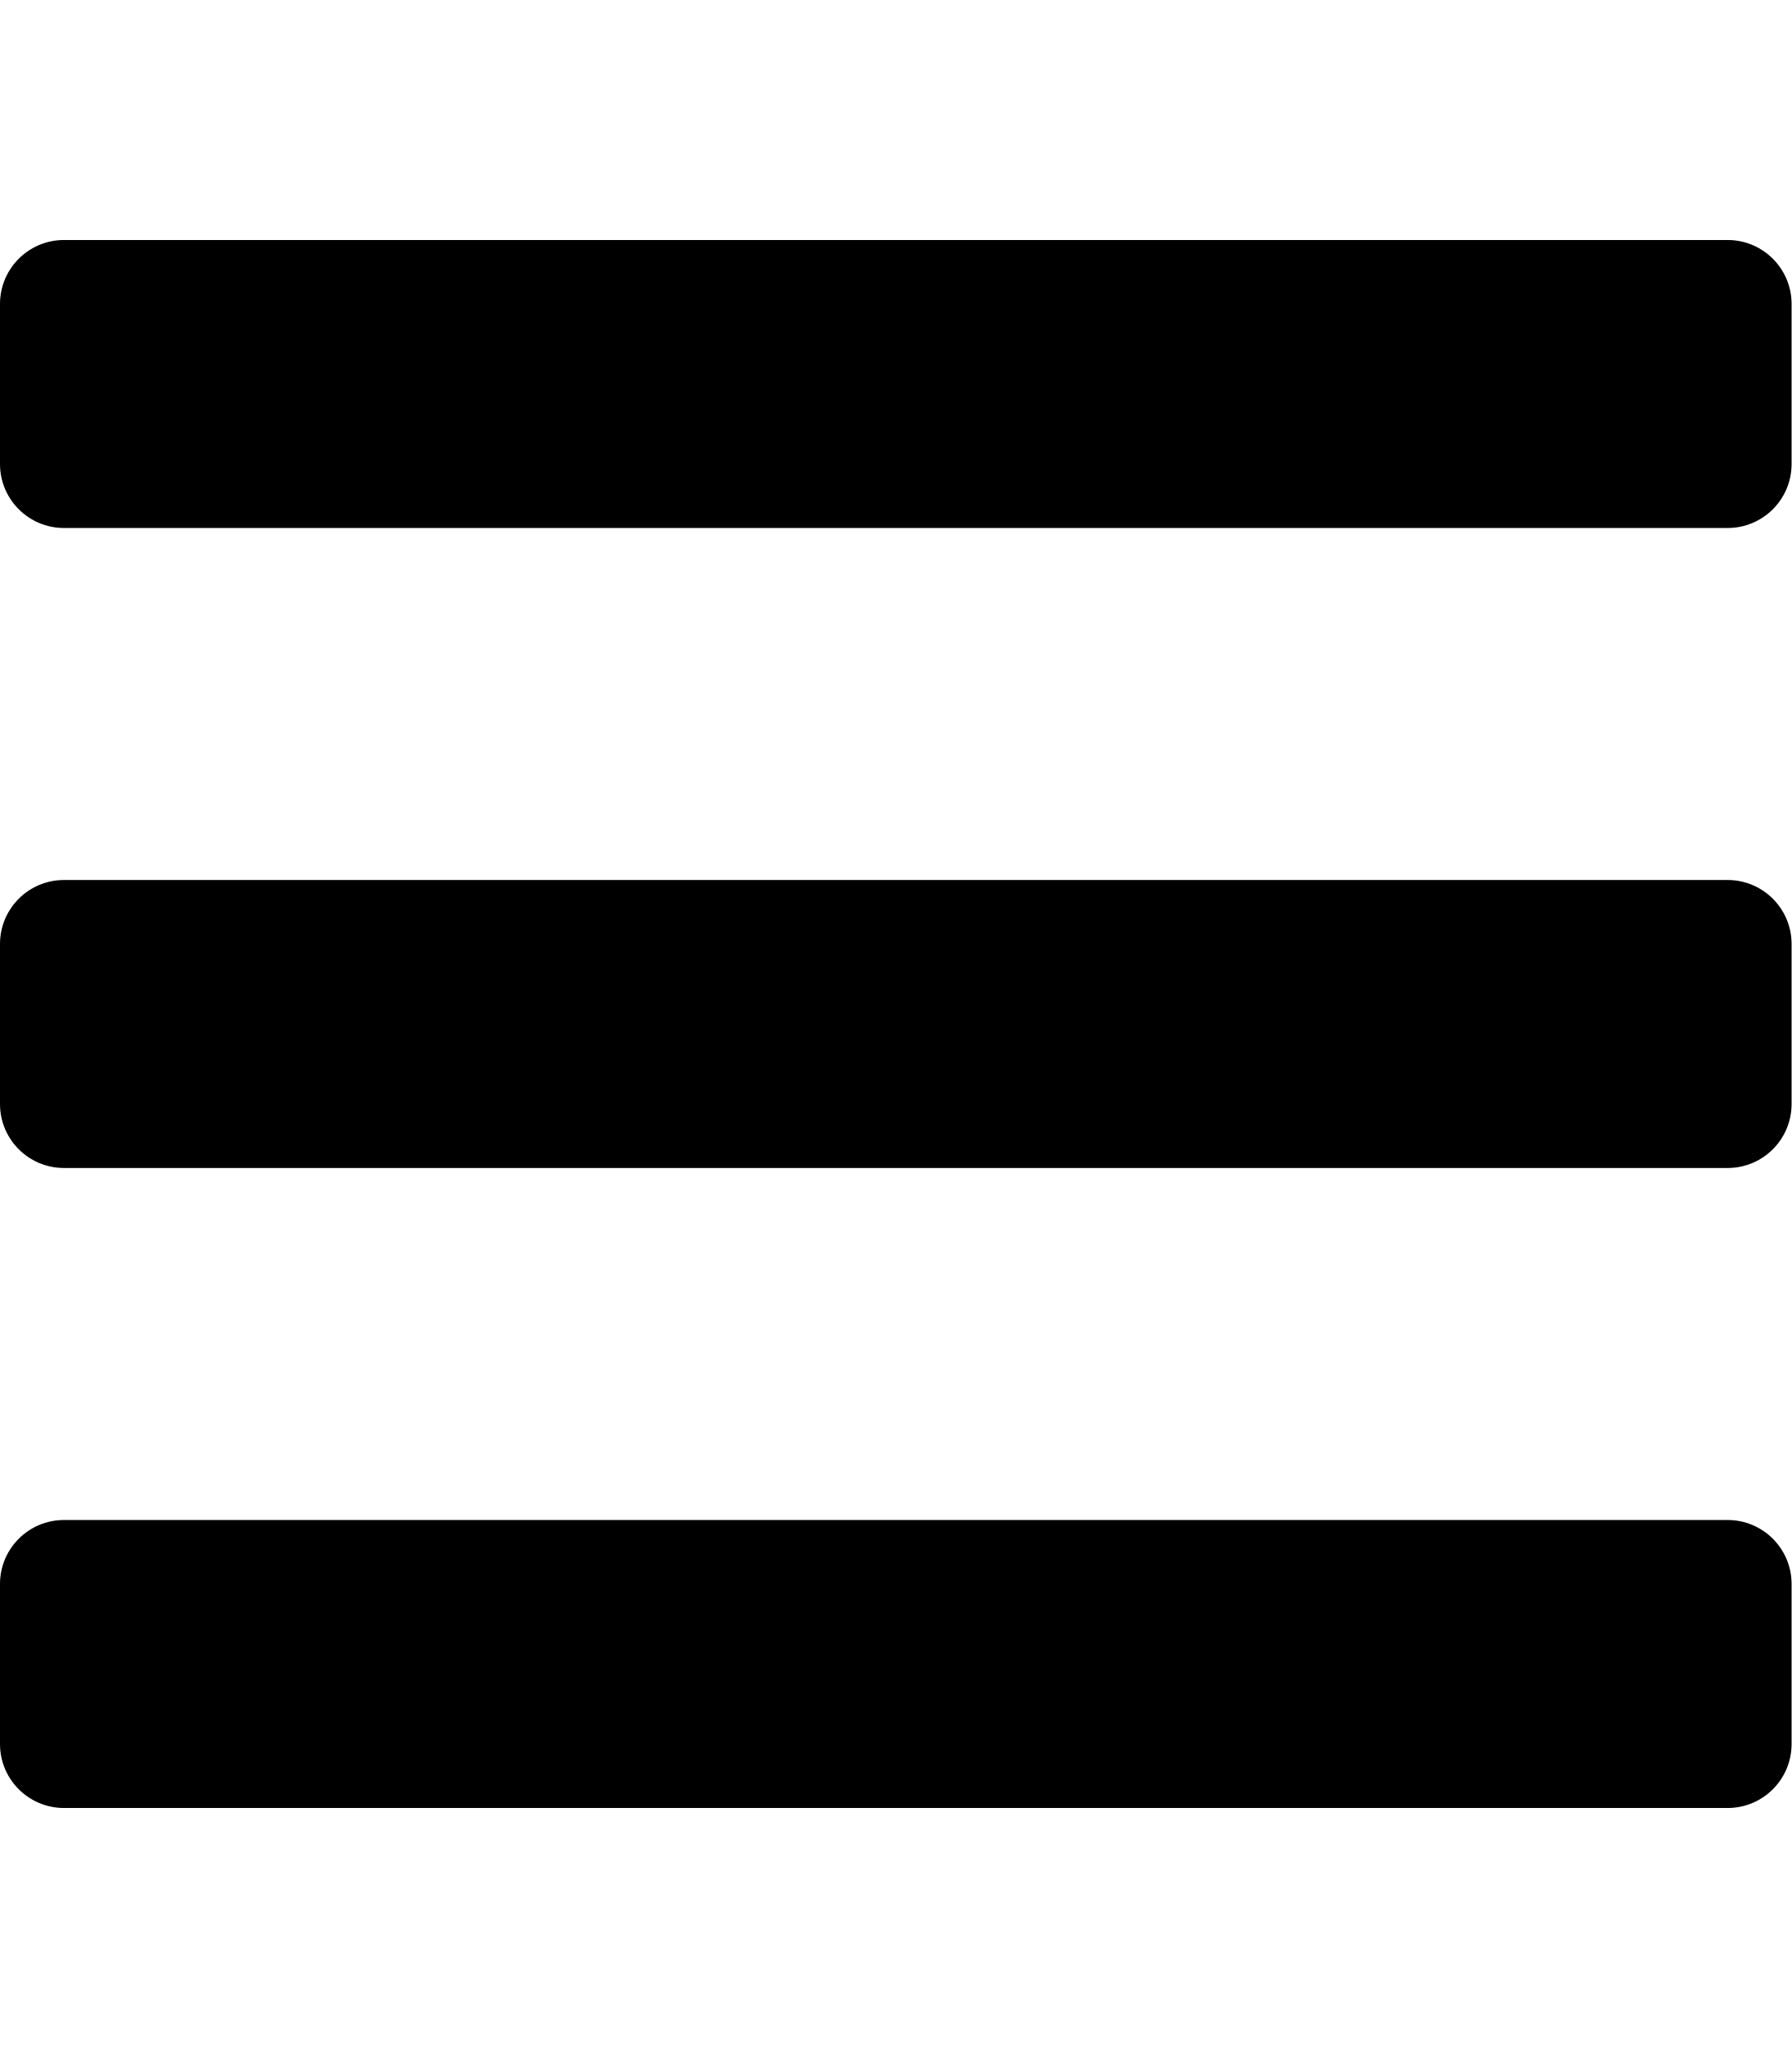
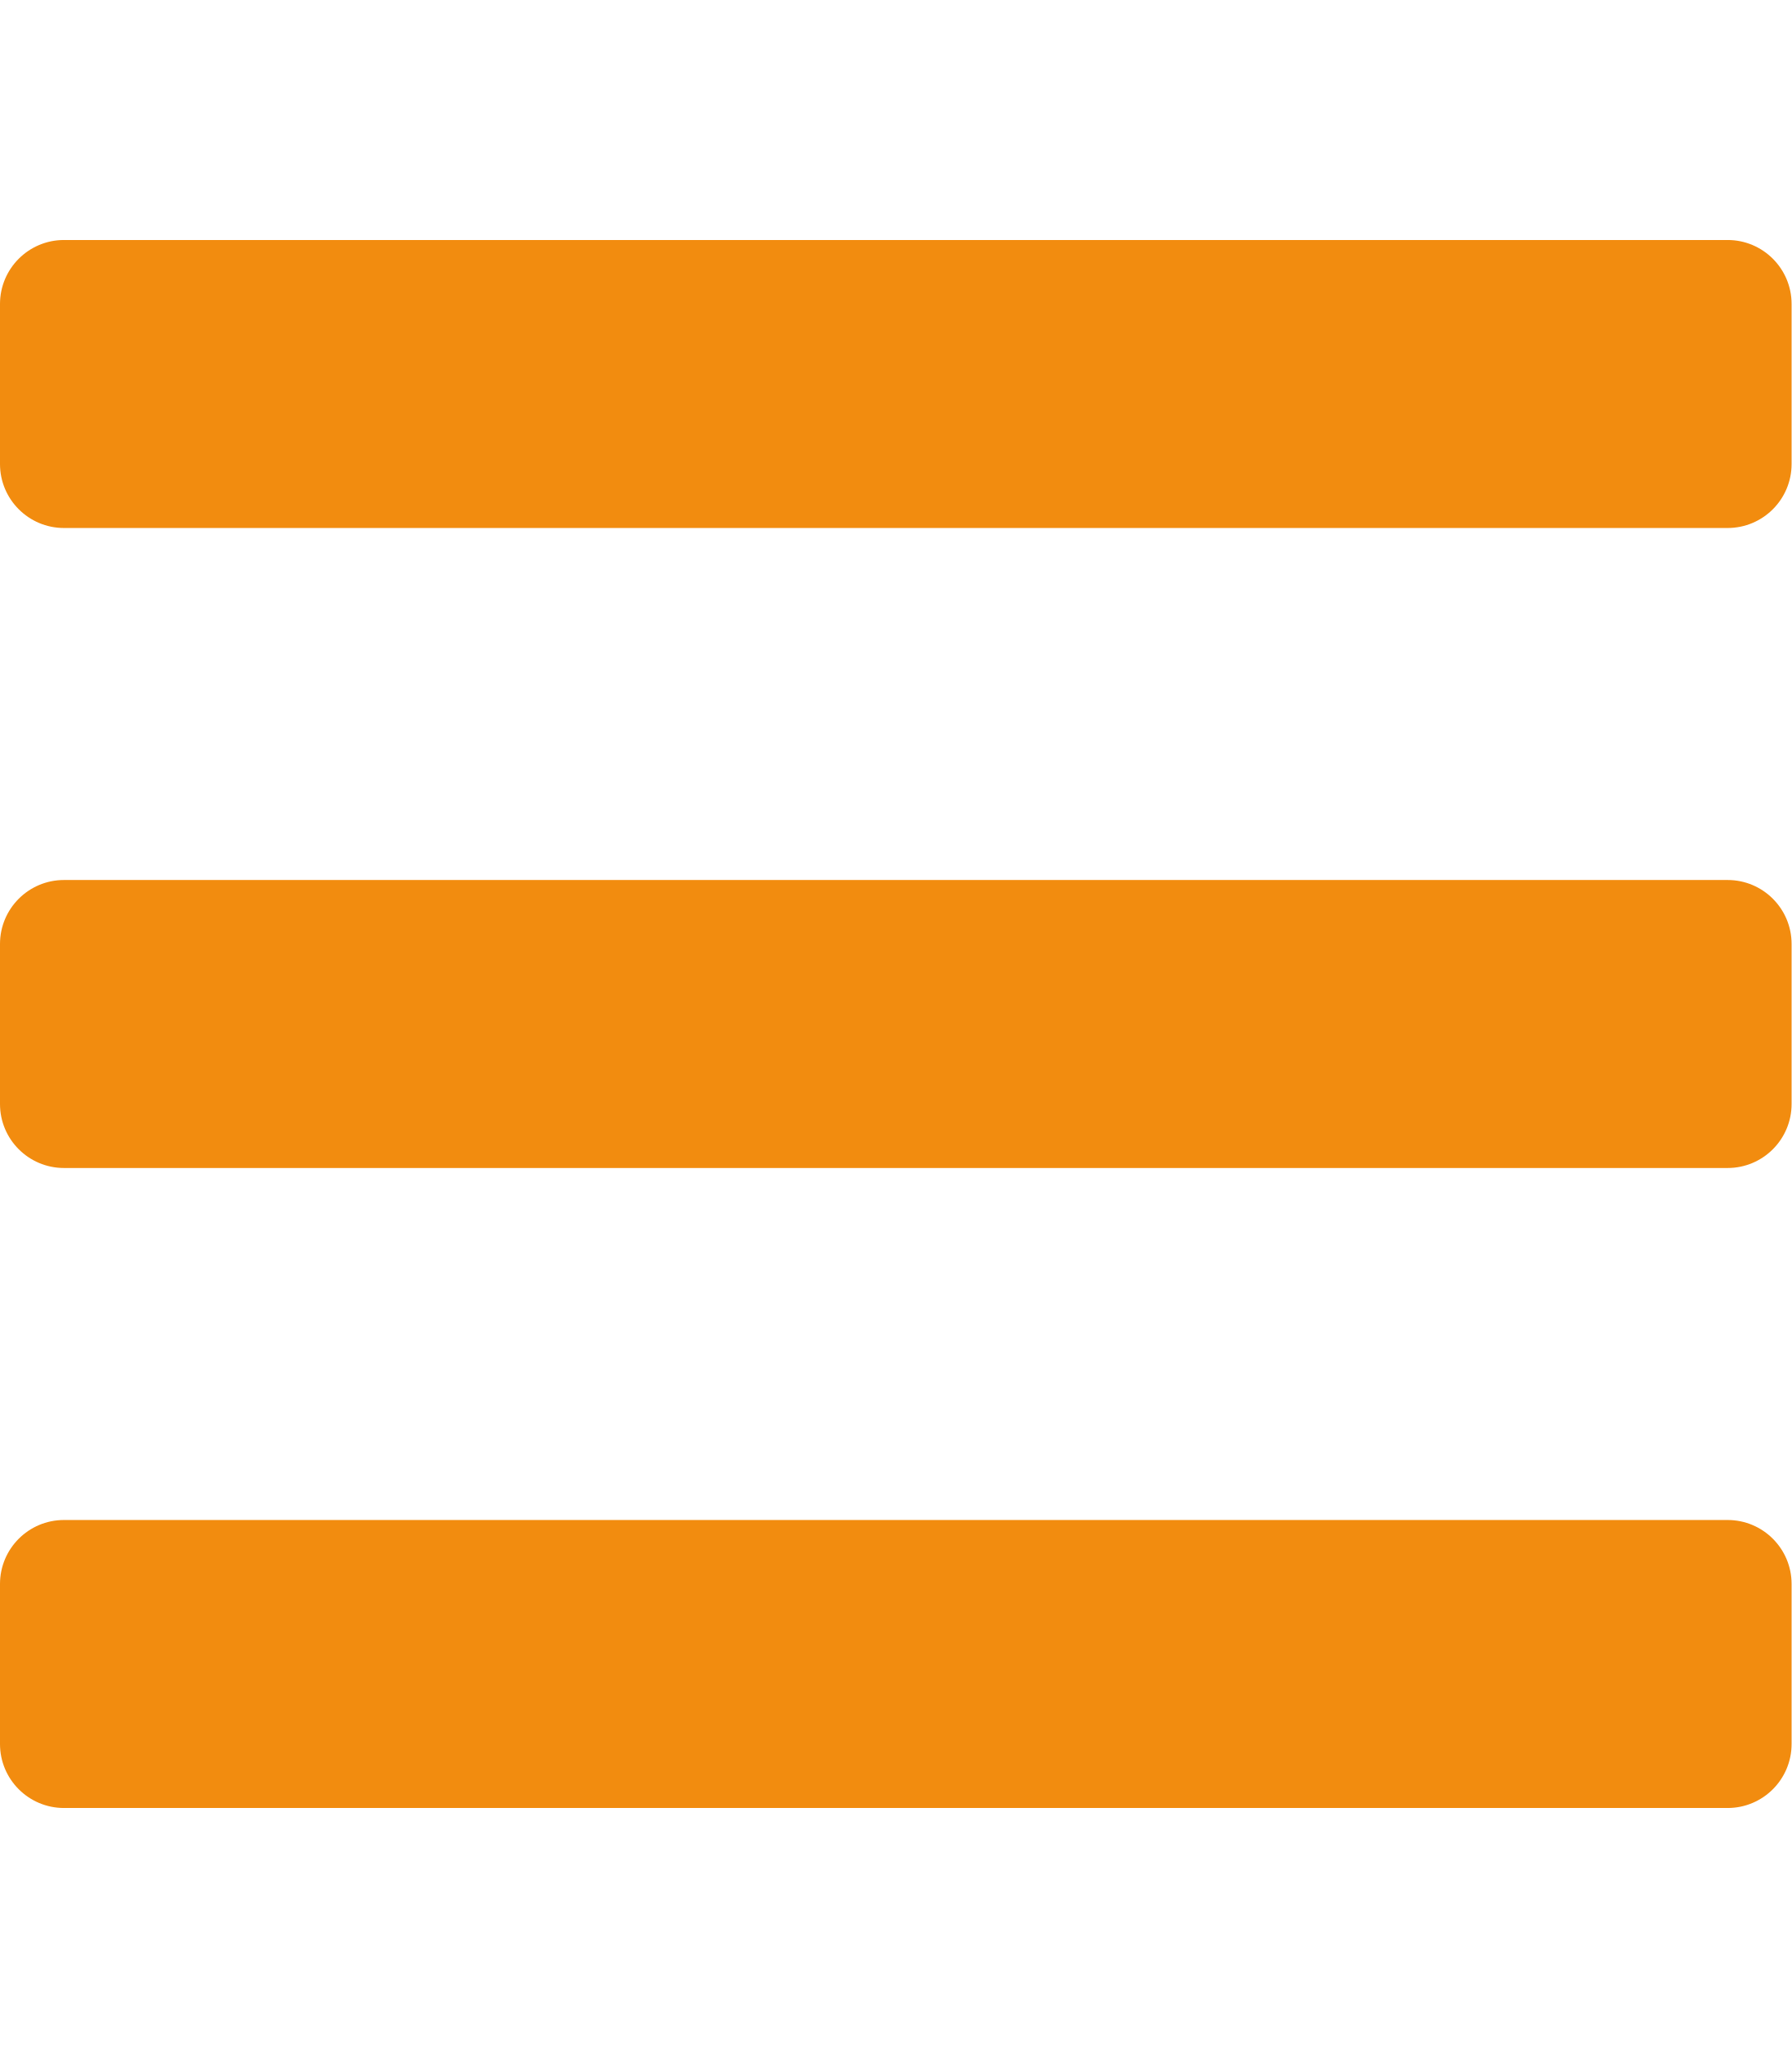
- <svg xmlns="http://www.w3.org/2000/svg" aria-hidden="true" focusable="false" data-prefix="fas" data-icon="bars" class="svg-inline--fa fa-bars fa-w-14" role="img" color="black" viewBox="0 0 448 512">
+ <svg xmlns="http://www.w3.org/2000/svg" aria-hidden="true" focusable="false" data-prefix="fas" data-icon="bars" class="svg-inline--fa fa-bars fa-w-14" role="img" color="#f28c0f" viewBox="0 0 448 512">
  <path fill="currentColor" d="M16 132h416c8.837 0 16-7.163 16-16V76c0-8.837-7.163-16-16-16H16C7.163 60 0 67.163 0 76v40c0 8.837 7.163 16 16 16zm0 160h416c8.837 0 16-7.163 16-16v-40c0-8.837-7.163-16-16-16H16c-8.837 0-16 7.163-16 16v40c0 8.837 7.163 16 16 16zm0 160h416c8.837 0 16-7.163 16-16v-40c0-8.837-7.163-16-16-16H16c-8.837 0-16 7.163-16 16v40c0 8.837 7.163 16 16 16z" />
</svg>
